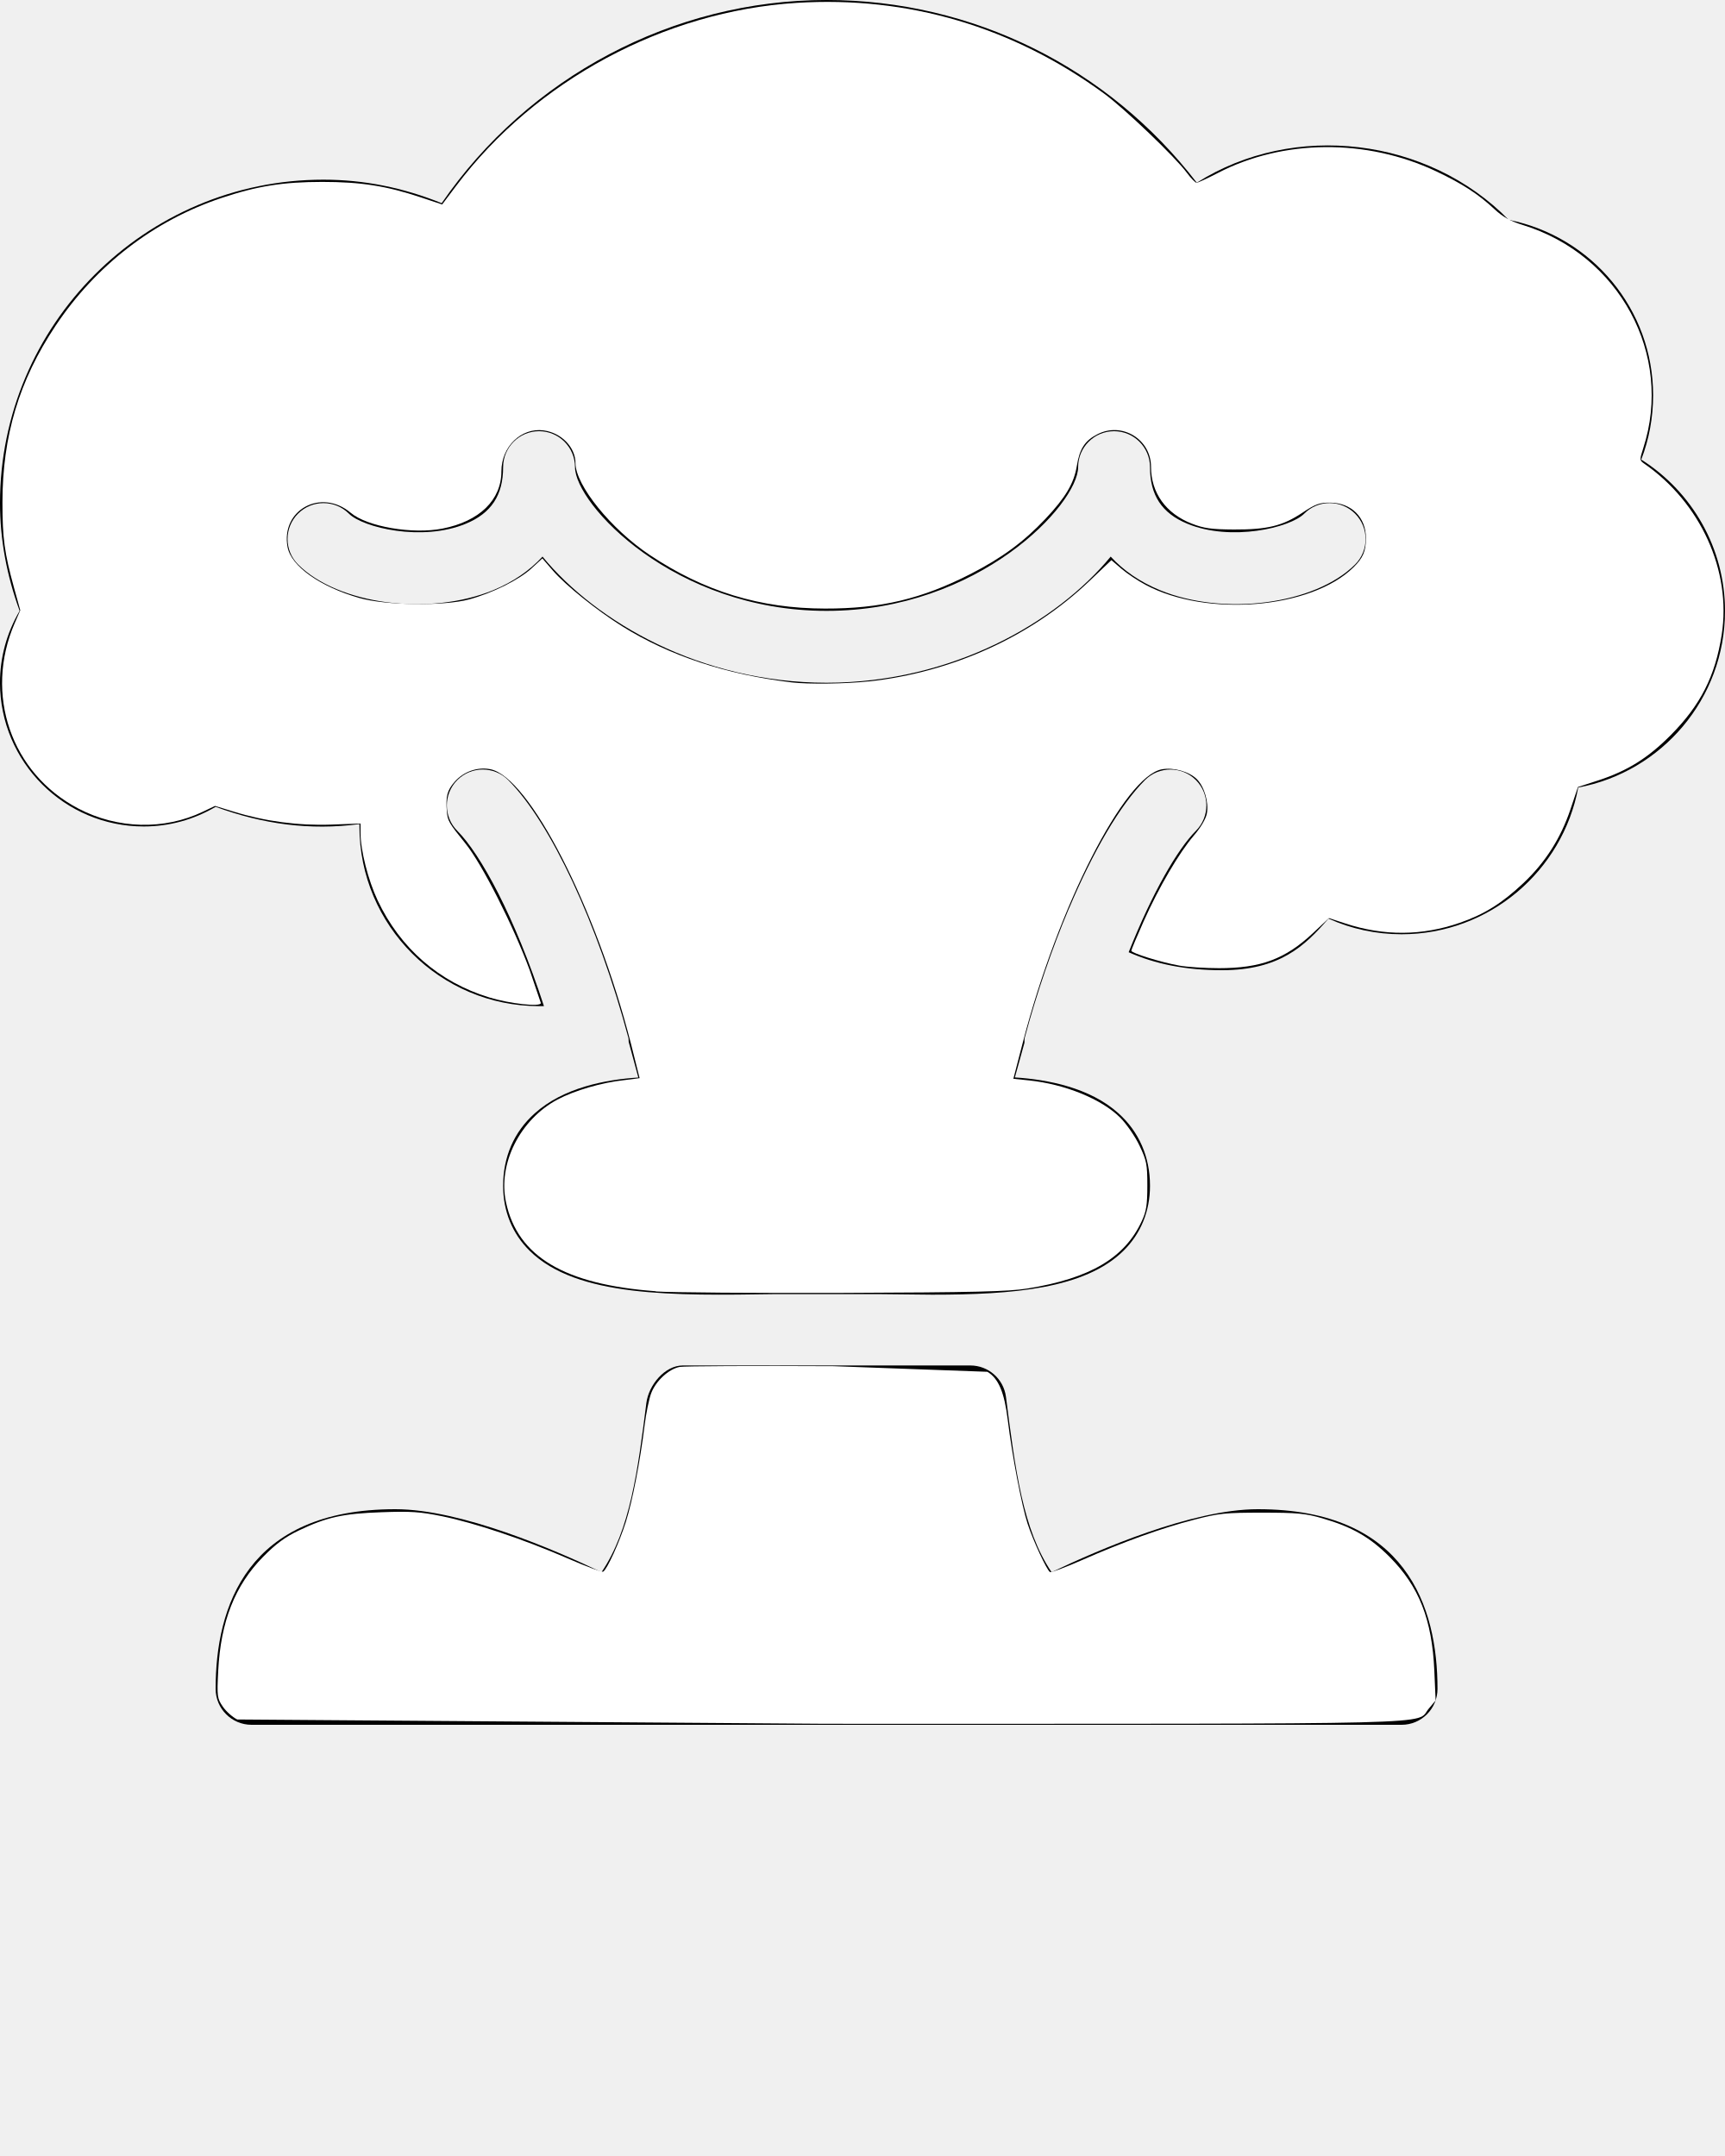
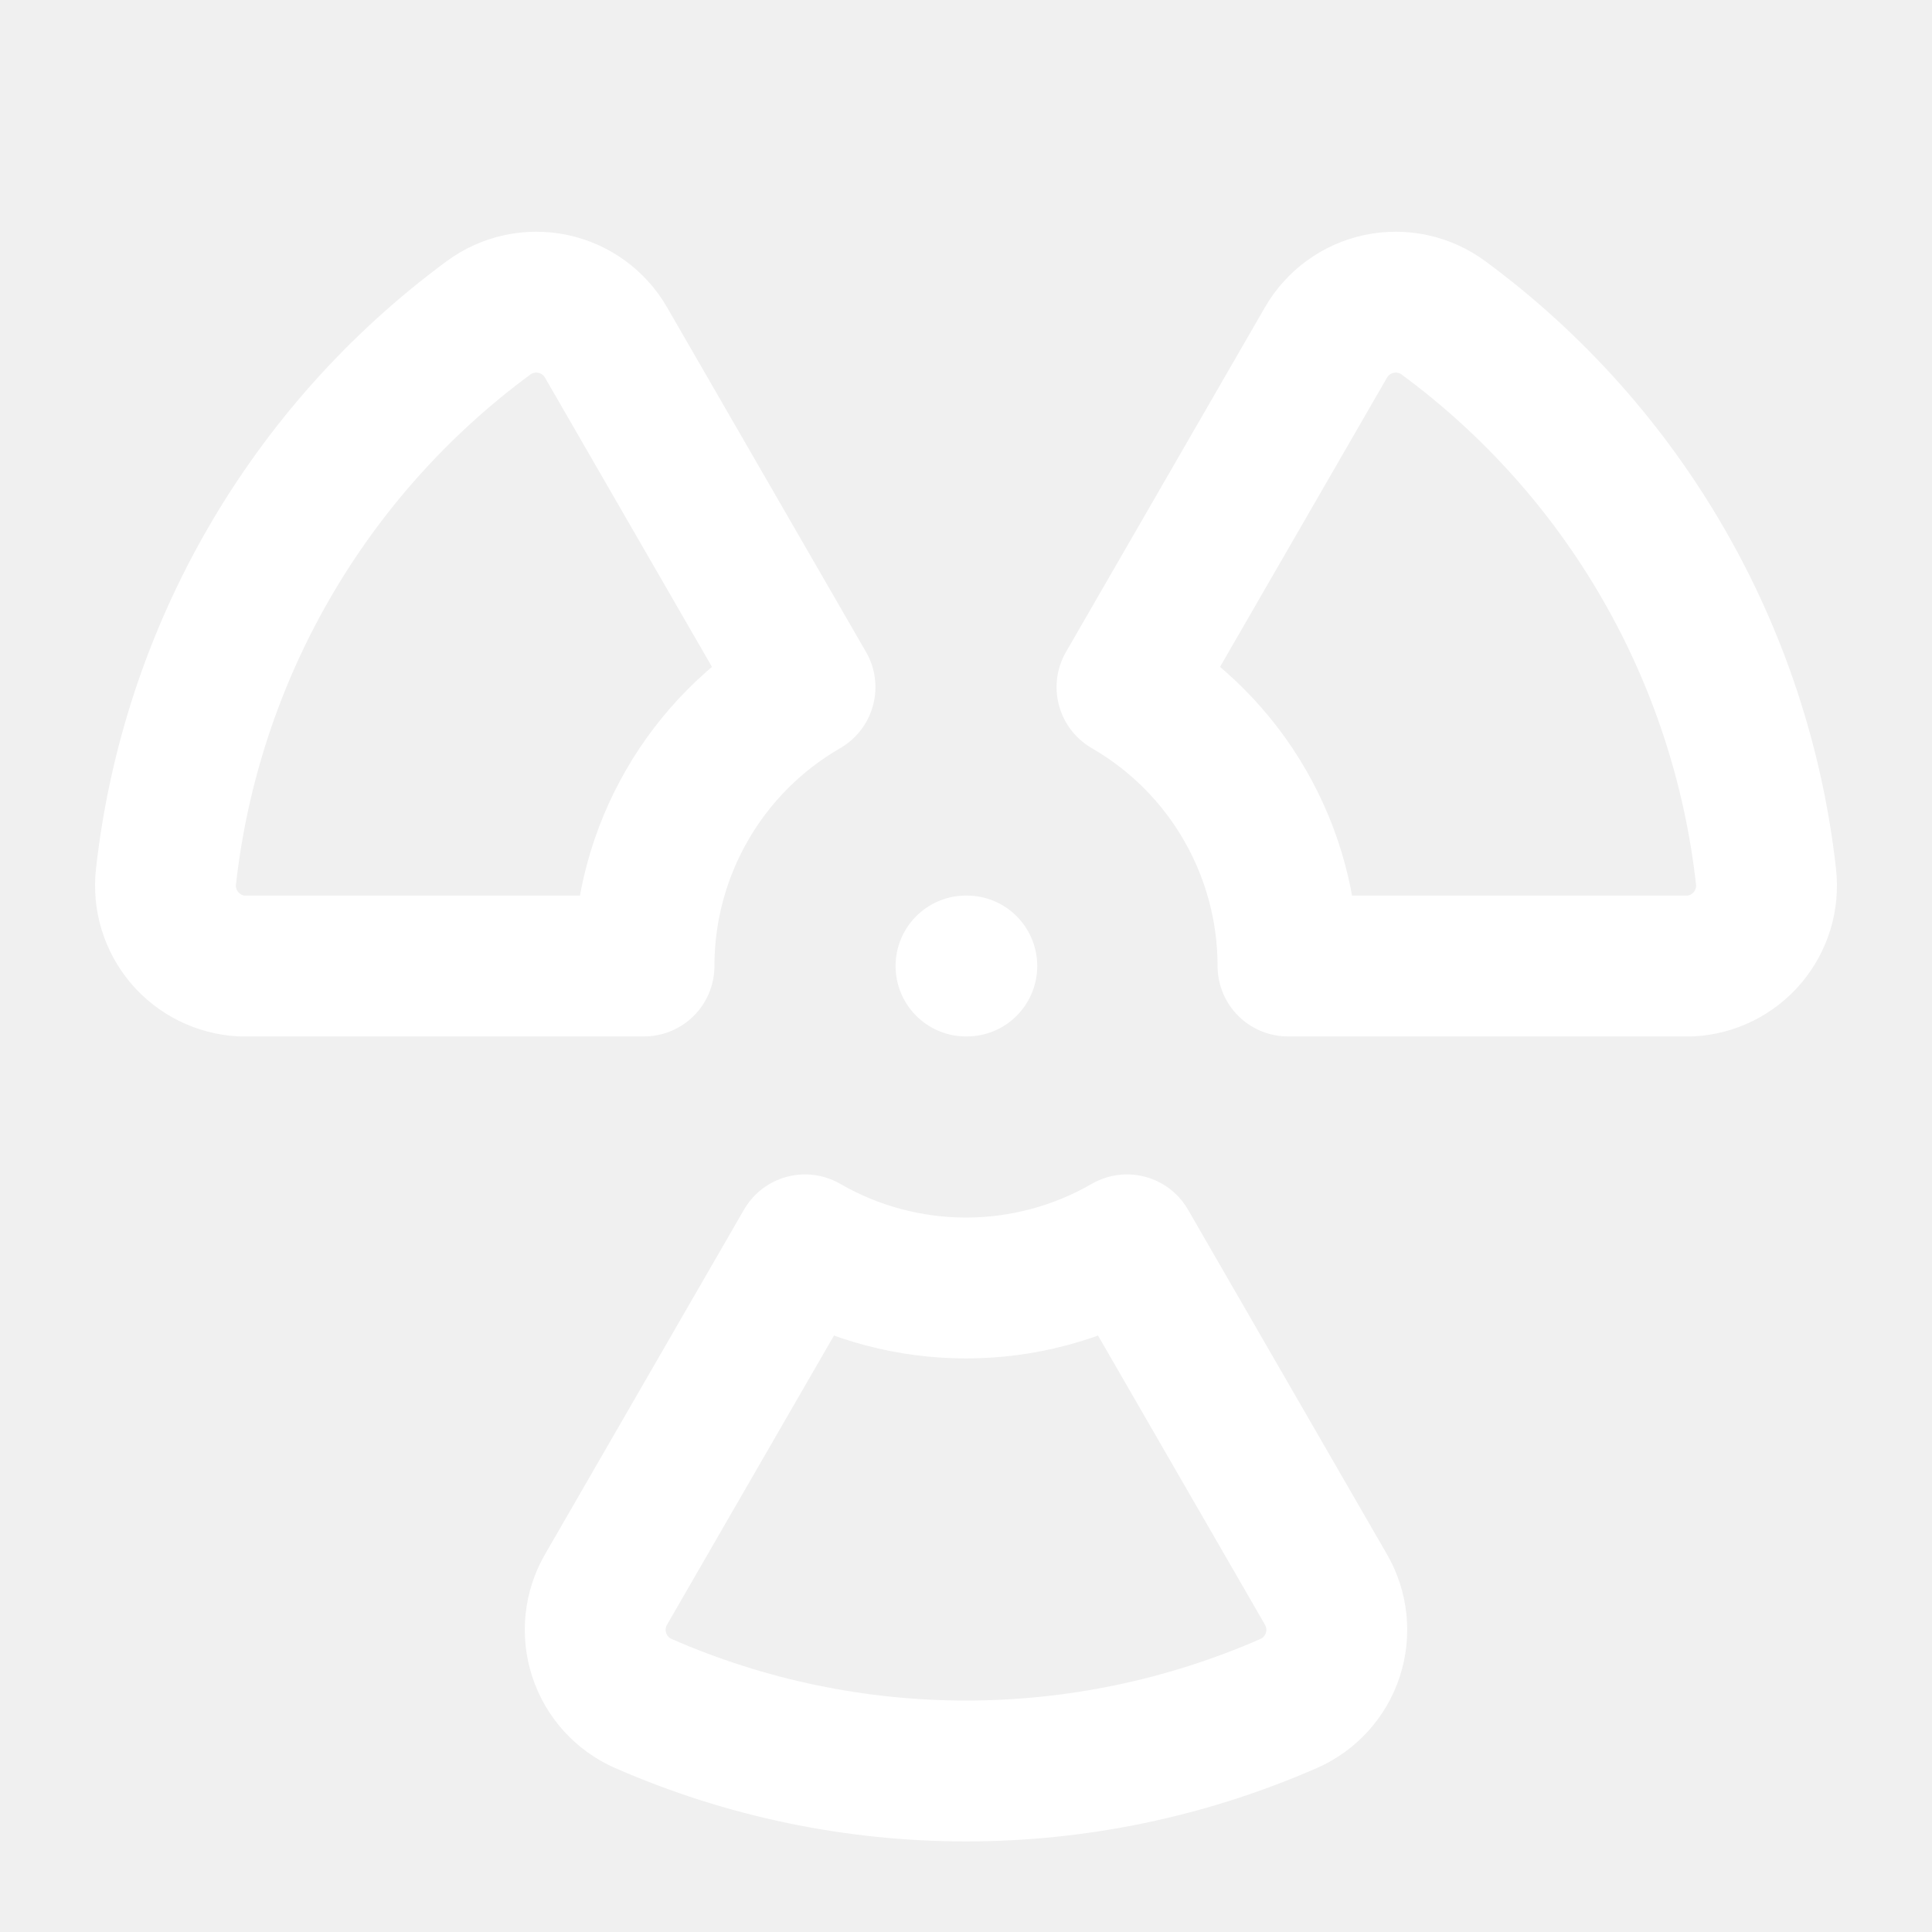
- <svg xmlns="http://www.w3.org/2000/svg" viewBox="0 0 24 30">
-   <path d="M22.835 6.395c.109-.284.165-.586.165-.895 0-1.192-.851-2.21-2.009-2.441-1.122-1.147-2.989-1.373-4.34-.517C15.422.941 13.534 0 11.5 0 9.363 0 7.351 1.073 6.145 2.827 5.609 2.61 5.058 2.5 4.5 2.5 2.019 2.5 0 4.519 0 7c0 .501.092 1.005.273 1.5-.179.305-.273.646-.273 1 0 1.103.897 2 2 2 .354 0 .695-.094 1-.273.657.241 1.31.331 2.001.24v.033C5 12.878 6.122 14 7.5 14h.068c-.405-1.246-.886-2.121-1.205-2.439-.195-.195-.195-.512 0-.707s.512-.195.707 0c.589.588 1.246 1.997 1.673 3.588.005.019.001.037.004.056l.134.495c-.457.029-1.044.142-1.44.498-.289.257-.441.607-.441 1.009 0 .354.128.667.37.905.655.645 1.998.624 3.42.602h1.42l.76.008c1.125 0 2.123-.082 2.66-.61.242-.238.37-.551.37-.905 0-.402-.152-.752-.44-1.01-.396-.356-.983-.469-1.44-.498l.133-.481c.003-.023-.002-.046.004-.07.172-.641.383-1.248.61-1.788.002-.004.003-.009.005-.013l.001.001c.336-.795.709-1.437 1.058-1.787.195-.195.512-.195.707 0s.195.512 0 .707c-.25.25-.6.845-.935 1.689.366.163.792.25 1.298.25.801 0 1.153-.335 1.482-.718.318.144.663.218 1.017.218 1.222 0 2.242-.881 2.458-2.042C23.119 10.742 24 9.722 24 8.5c0-.864-.451-1.654-1.165-2.105zm-3.981 1.459c-.559.558-1.83.724-2.718.357-.275-.114-.504-.271-.683-.466-.75.911-2.204 1.755-3.953 1.755s-3.203-.844-3.952-1.755c-.179.194-.408.352-.683.466-.89.367-2.16.202-2.718-.357-.195-.195-.195-.512 0-.707s.512-.195.707 0 1.021.393 1.628.14C6.835 7.141 7 6.891 7 6.5c0-.276.224-.5.5-.5s.5.224.5.5c0 .514 1.375 2 3.5 2s3.5-1.486 3.5-2c0-.276.224-.5.5-.5s.5.224.5.5c0 .391.165.641.518.787.609.252 1.432.057 1.628-.14s.512-.195.707 0 .196.511.001.707zM17.5 21c-.916 0-2.228.569-2.869.876-.4-.589-.506-1.428-.635-2.439-.032-.25-.244-.437-.496-.437h-4c-.252 0-.475.273-.507.522-.119.938-.225 1.766-.624 2.354C7.728 21.569 6.416 21 5.5 21 3.434 21 3 22.359 3 23.5c0 .276.224.5.5.5h16c.276 0 .5-.224.5-.5 0-1.141-.434-2.5-2.5-2.5z" />
-   <path d="M9.124 17.967c-1.269-.093-1.922-.481-2.084-1.238-.115-.535.194-1.15.716-1.429.236-.126.626-.239.927-.27l.216-.028c0-.003-.055-.222-.122-.485-.485-1.896-1.417-3.713-1.957-3.814-.18-.034-.371.034-.495.176-.104.118-.125.201-.108.411.011.132.026.158.259.447s.663 1.139.893 1.76l.156.46c0 .057-.429.01-.718-.078-.697-.213-1.239-.685-1.553-1.351-.132-.28-.238-.698-.238-.937v-.132l-.41.015c-.457.016-.916-.045-1.354-.18l-.26-.08-.17.081c-.539.258-1.188.241-1.733-.045-.935-.491-1.312-1.59-.885-2.578l.078-.18-.088-.318C.062 7.694.034 7.489.034 6.991c0-.923.232-1.697.737-2.455.561-.843 1.37-1.467 2.31-1.781.495-.166.861-.224 1.403-.224.536 0 .894.056 1.37.215l.298.099.195-.259C7.452 1.119 9.243.156 11.083.04c1.55-.098 3.009.333 4.278 1.262.285.209.99.883 1.151 1.101.057.077.118.14.136.14s.15-.06.294-.135c.909-.473 2.073-.482 3.042-.023.364.173.582.314.809.526.115.107.222.167.395.22 1.345.415 2.096 1.807 1.675 3.104-.052.161-.052.171.01.214.789.546 1.219 1.495 1.081 2.383-.09.576-.293.977-.707 1.395-.317.32-.602.498-1.007.631l-.286.093-.103.307c-.136.406-.351.743-.658 1.032-.295.278-.543.433-.882.55-.526.183-1.056.186-1.593.01l-.228-.075-.225.211c-.384.359-.724.486-1.306.486-.191 0-.439-.016-.551-.036-.249-.044-.668-.174-.668-.207 0-.013.077-.197.171-.408.211-.473.494-.956.701-1.197.093-.108.166-.231.179-.304.029-.154-.035-.374-.139-.478s-.324-.168-.488-.137c-.519.096-1.441 1.906-1.93 3.787l-.135.519.213.022c.504.052 1.015.26 1.274.519.087.087.208.262.268.389.099.208.109.261.109.557-0.0.265-.014.358-.077.492-.237.514-.719.798-1.59.939-.265.043-.746.054-2.56.061-1.229.004-2.404-.005-2.611-.02zm2.965-8.485c1.167-.129 2.256-.624 3.067-1.396l.307-.292.14.12c.077.066.228.167.336.224.851.454 2.303.333 2.889-.241.136-.133.176-.225.176-.41 0-.289-.202-.49-.496-.493-.148-.001-.206.019-.387.14-.276.184-.489.236-.956.234-.311-.002-.415-.016-.584-.082-.36-.14-.567-.429-.567-.791 0-.383-.403-.628-.745-.453-.175.089-.248.201-.287.441s-.155.438-.437.737c-.302.32-.605.543-1.04.766-.678.347-1.251.484-2.027.482-.904-.001-1.68-.239-2.44-.747-.538-.36-1.031-.97-1.031-1.275-0-.222-.196-.424-.443-.457-.312-.042-.588.226-.588.569 0 .399-.305.696-.819.797-.417.082-1.048-.026-1.278-.22-.412-.346-.975-.039-.878.478.05.266.453.552 1.0.708.363.104 1.18.114 1.528.019.323-.088.695-.273.867-.432l.15-.138.145.168c.176.205.619.56.968.778.656.409 1.443.669 2.354.779.229.028.761.021 1.075-.014zM3.3 23.926c-.066-.033-.156-.114-.201-.18-.077-.114-.081-.141-.063-.498.035-.685.232-1.186.624-1.585.178-.181.307-.276.498-.367.39-.186.613-.235 1.151-.254.404-.015.539-.006.842.056.454.093 1.138.322 1.743.585.257.112.481.196.498.186.056-.034.226-.409.316-.694.092-.293.197-.831.261-1.347.02-.161.06-.357.089-.437.064-.174.246-.343.4-.371.062-.011 1.025-.016 2.14-.01l2.14.078c.155.093.236.286.283.671.06.492.194 1.192.276 1.443.078.239.266.644.312.673.015.009.218-.067.45-.169.568-.25 1.1-.442 1.556-.56.342-.089.433-.098.945-.098.487 0 .605.011.835.078.415.12.665.263.938.537.411.413.591.87.623 1.585l.018.413-.097.116c-.19.225.456.209-8.39.209l-8.188-.06z" fill="#fff" />
+ <svg xmlns="http://www.w3.org/2000/svg" width="24" height="24" viewBox="0 0 24 24" fill="none" stroke="#ffffff" stroke-width="1.75" stroke-linecap="round" stroke-linejoin="round">
+   <path d="M12 12h.01" />
+   <path d="M14 15.464a4 4 0 0 1-4 0L7.528 19.746 A 1 1 0 0 0 7.993 21.162 10 10 0 0 0 16.007 21.162 1 1 0 0 0 16.472 19.746z" />
+   <path d="M16 12a4 4 0 0 0-2-3.464l2.472-4.282a1 1 0 0 1 1.46-.305 10 10 0 0 1 4.006 6.94A1 1 0 0 1 21 12z" />
+   <path d="M8 12a4 4 0 0 1 2-3.464L7.528 4.254a1 1 0 0 0-1.46-.305 10 10 0 0 0-4.006 6.94A1 1 0 0 0 3 12z" />
</svg>
